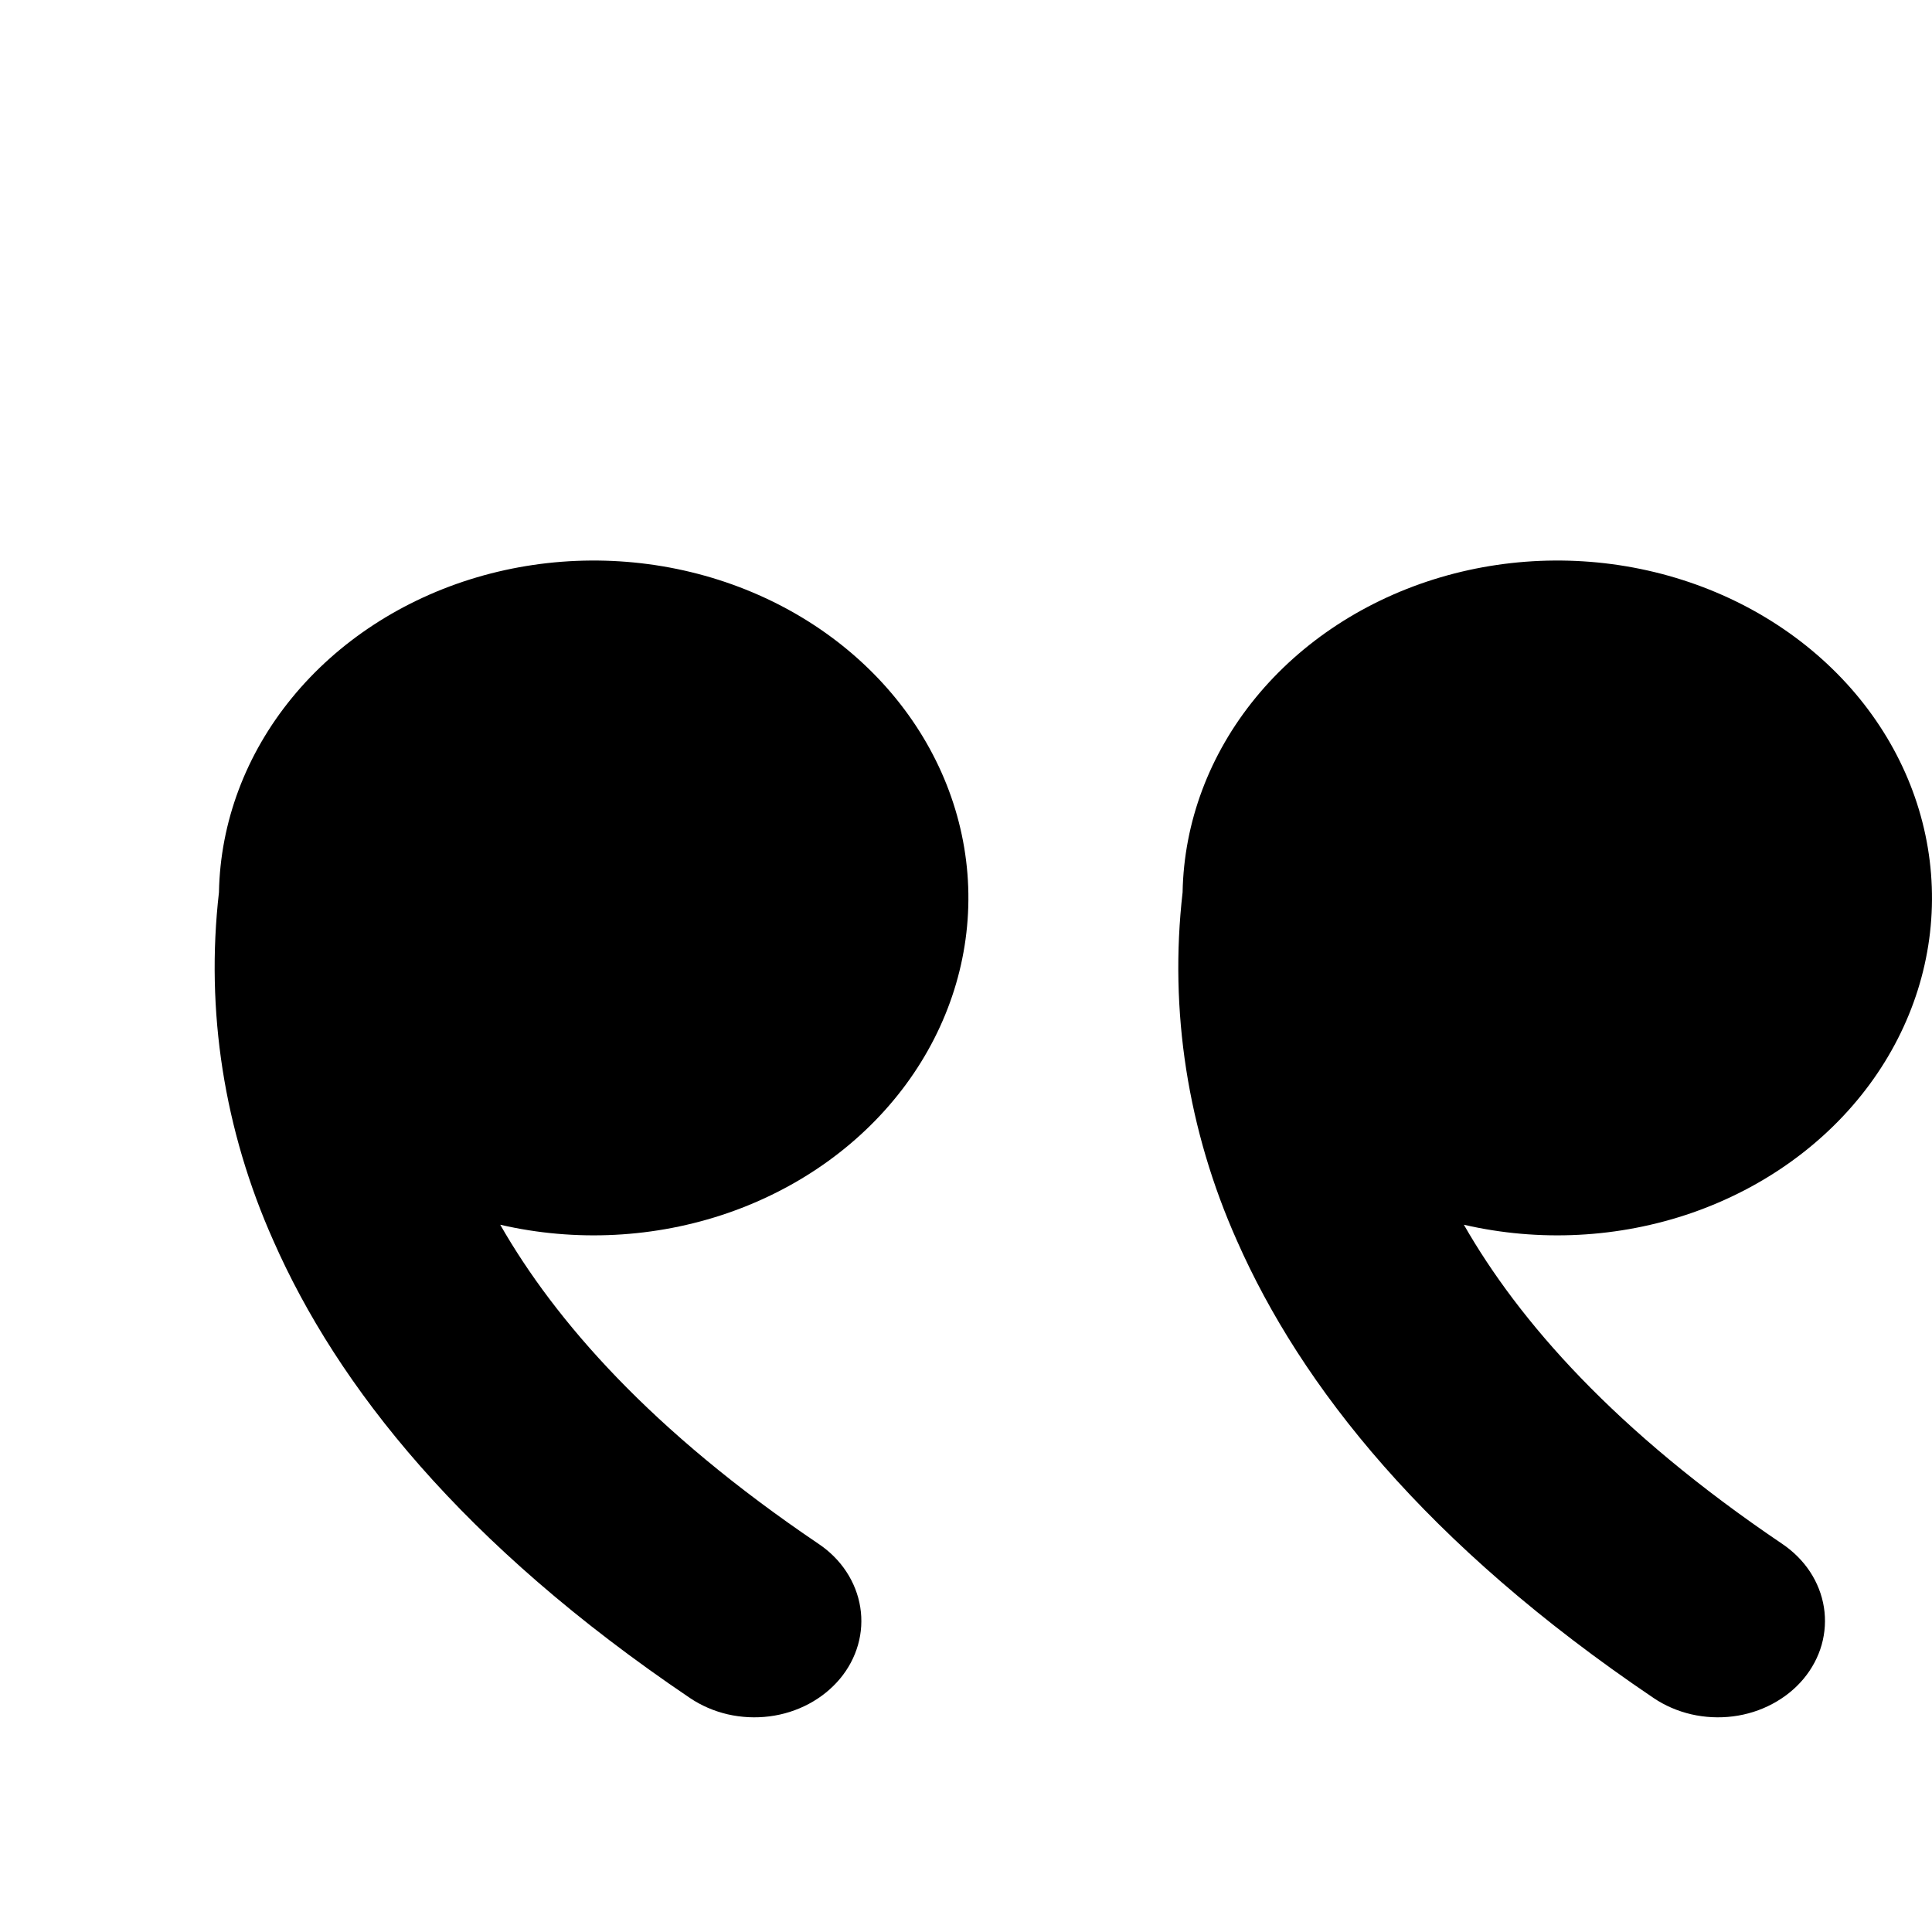
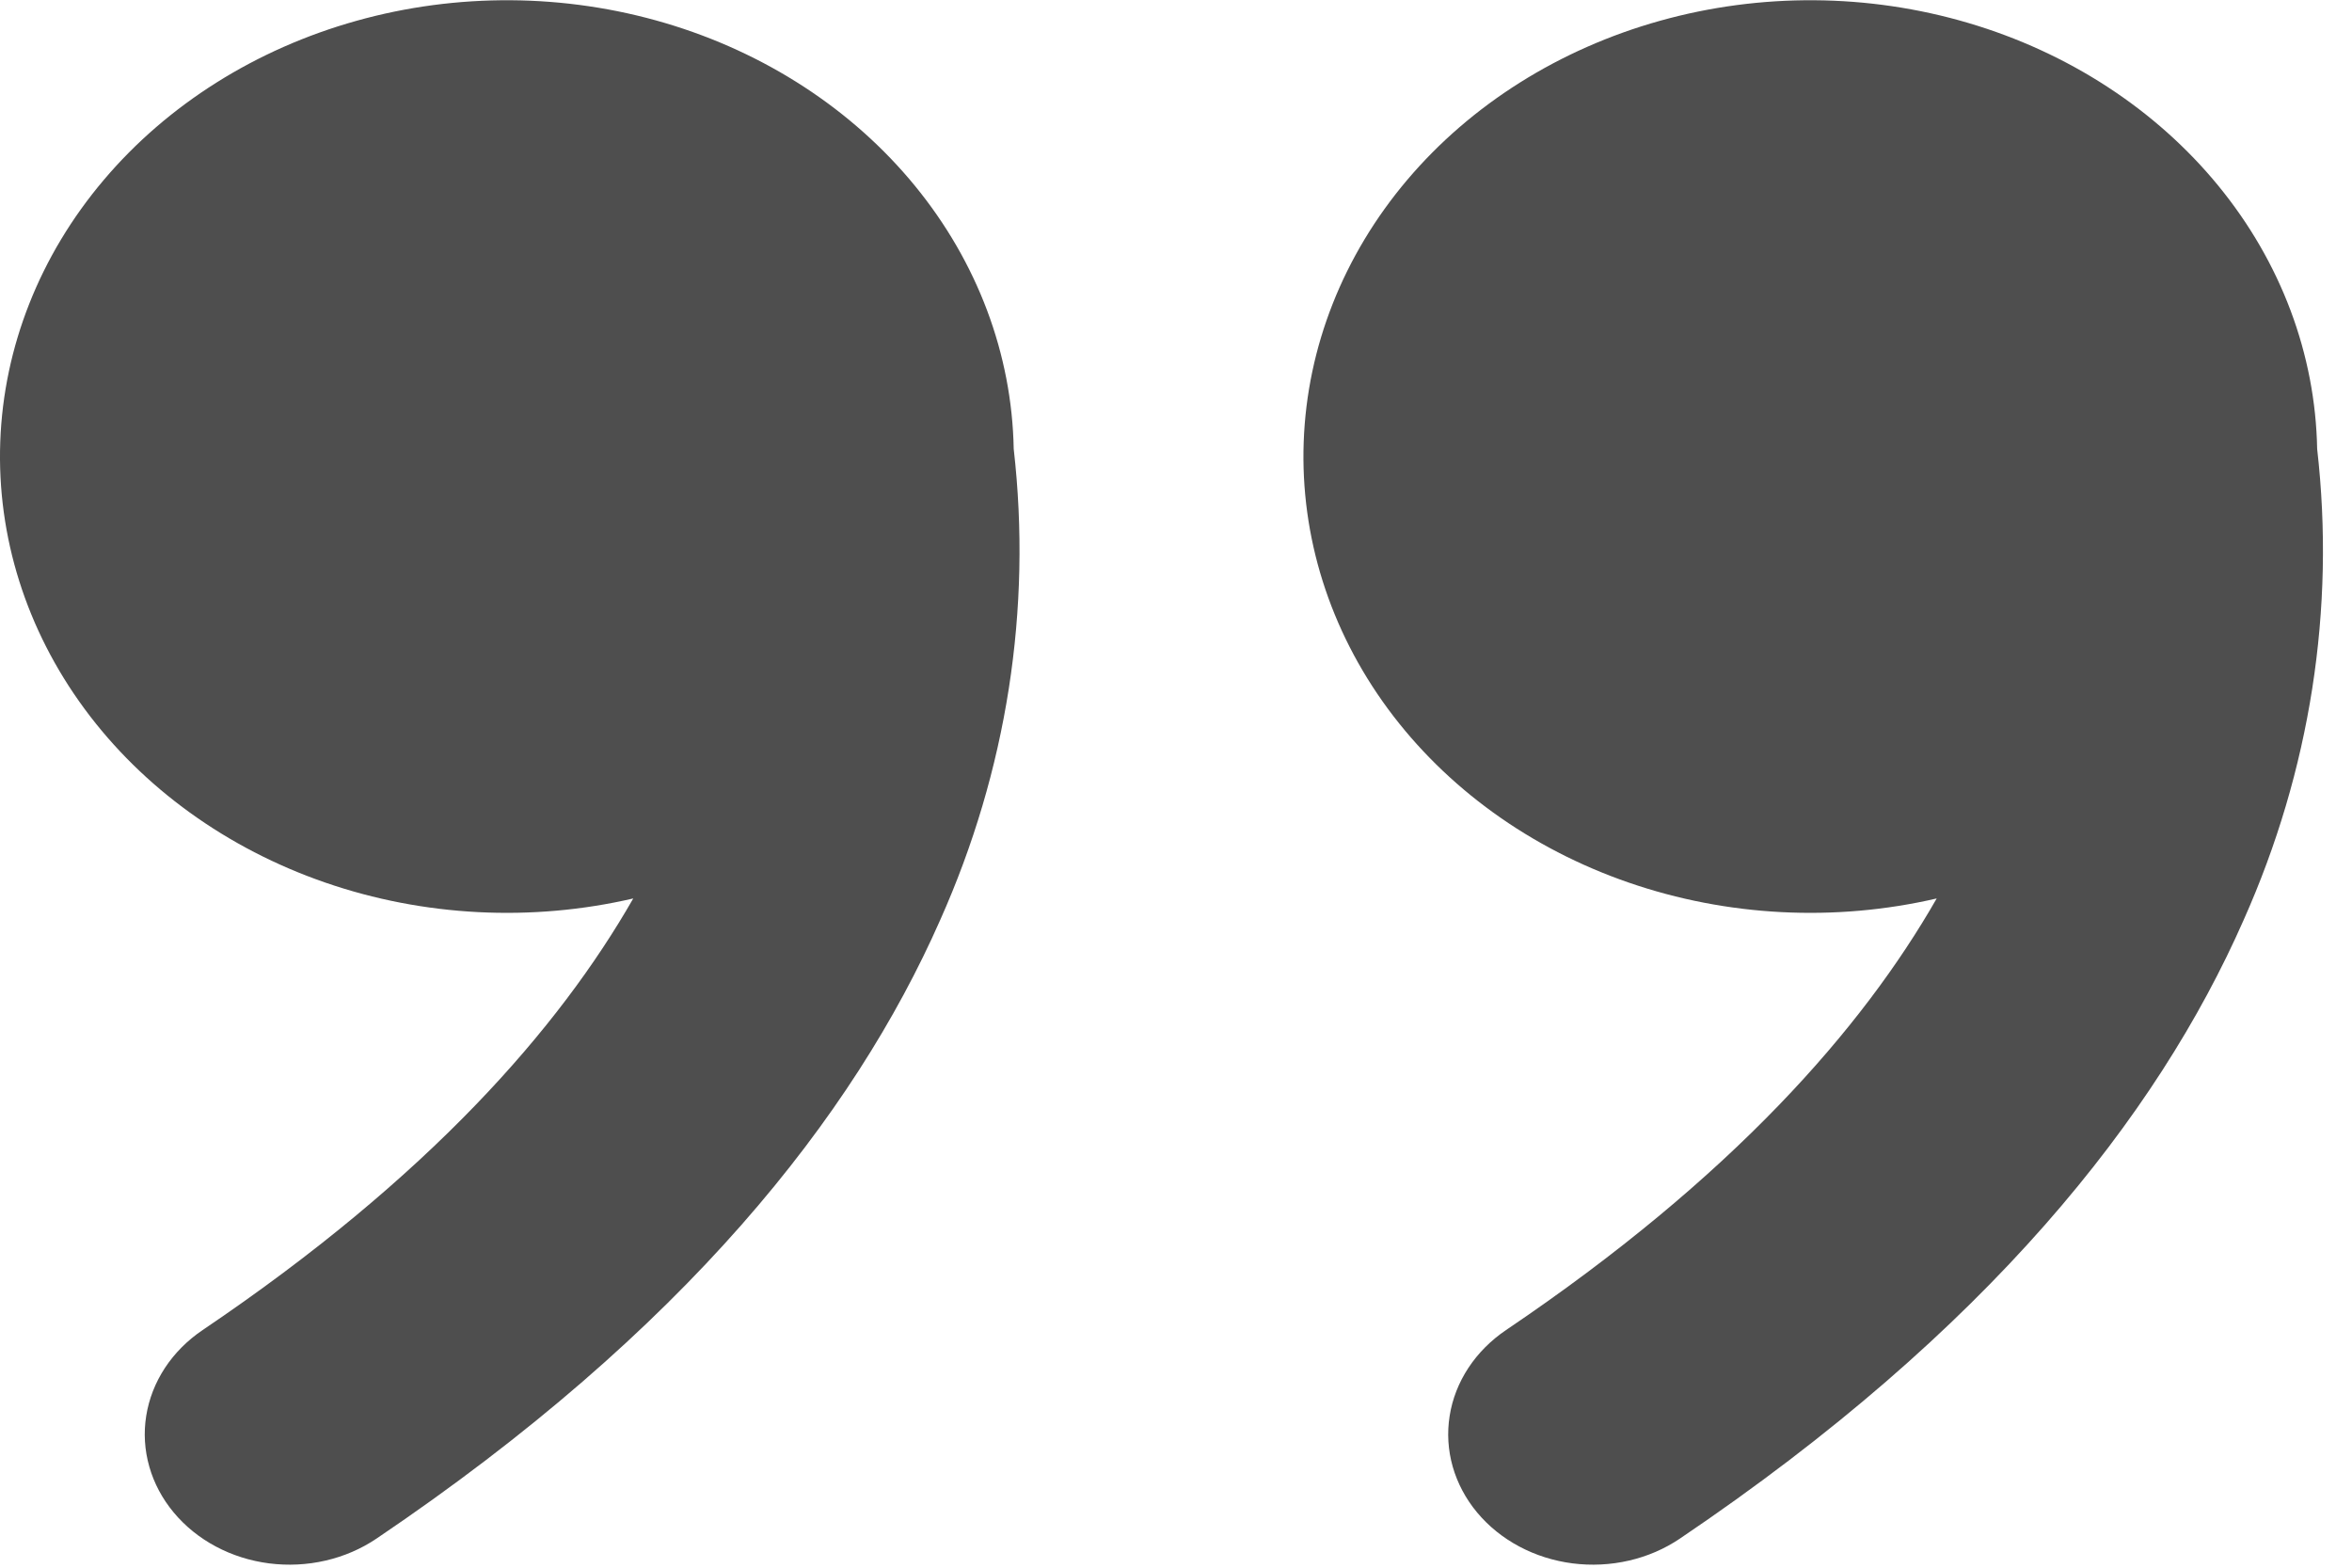
- <svg xmlns="http://www.w3.org/2000/svg" width="36" height="36" viewBox="0 0 36 36" fill="none">
-   <path d="M12.858 31.641C13.068 31.782 13.306 31.885 13.56 31.944C13.814 32.002 14.078 32.015 14.338 31.982C14.597 31.949 14.846 31.87 15.072 31.749C15.297 31.629 15.494 31.47 15.651 31.282C15.809 31.093 15.923 30.878 15.988 30.649C16.053 30.421 16.067 30.183 16.03 29.95C15.993 29.716 15.905 29.491 15.772 29.288C15.639 29.085 15.462 28.908 15.252 28.767C12.132 26.66 10.345 24.61 9.321 22.821C10.726 23.146 12.209 23.07 13.564 22.602C14.919 22.133 16.078 21.297 16.88 20.208C17.682 19.119 18.088 17.833 18.041 16.527C17.994 15.221 17.495 13.961 16.616 12.922C15.737 11.883 14.52 11.116 13.134 10.728C11.748 10.34 10.263 10.351 8.884 10.758C7.505 11.166 6.302 11.95 5.441 13.002C4.58 14.053 4.104 15.321 4.08 16.627C3.827 18.833 4.175 21.061 5.094 23.119C6.285 25.824 8.613 28.774 12.858 31.641ZM30.814 31.641C31.023 31.782 31.262 31.885 31.516 31.944C31.77 32.002 32.034 32.015 32.293 31.982C32.552 31.949 32.802 31.87 33.027 31.749C33.253 31.629 33.45 31.47 33.607 31.282C33.764 31.093 33.879 30.878 33.944 30.649C34.008 30.421 34.023 30.183 33.986 29.95C33.949 29.716 33.861 29.491 33.728 29.288C33.594 29.085 33.417 28.908 33.208 28.767C30.088 26.66 28.3 24.61 27.277 22.821C28.682 23.146 30.165 23.07 31.52 22.602C32.874 22.133 34.033 21.297 34.836 20.208C35.638 19.119 36.044 17.833 35.996 16.527C35.949 15.221 35.451 13.961 34.572 12.922C33.692 11.883 32.475 11.116 31.089 10.728C29.704 10.34 28.218 10.351 26.84 10.758C25.461 11.166 24.257 11.95 23.396 13.002C22.535 14.053 22.06 15.321 22.036 16.627C21.783 18.833 22.131 21.061 23.049 23.119C24.242 25.824 26.568 28.774 30.814 31.641Z" fill="black" />
+ <svg xmlns="http://www.w3.org/2000/svg" width="54" height="36" viewBox="0 0 54 36" fill="none">
+   <path d="M38.569 35.332C38.22 35.568 37.823 35.74 37.4 35.837C36.977 35.935 36.536 35.956 36.104 35.901C35.672 35.845 35.256 35.714 34.88 35.513C34.505 35.313 34.176 35.048 33.914 34.733C33.652 34.419 33.462 34.061 33.353 33.68C33.245 33.299 33.221 32.903 33.283 32.514C33.344 32.124 33.491 31.75 33.713 31.412C33.936 31.073 34.23 30.778 34.579 30.542C39.78 27.03 42.759 23.614 44.465 20.632C42.123 21.175 39.651 21.047 37.393 20.267C35.135 19.487 33.204 18.092 31.866 16.278C30.529 14.463 29.853 12.319 29.932 10.143C30.011 7.966 30.841 5.866 32.306 4.134C33.772 2.402 35.801 1.124 38.11 0.478C40.42 -0.169 42.896 -0.151 45.193 0.528C47.491 1.207 49.497 2.514 50.932 4.267C52.367 6.02 53.16 8.132 53.2 10.309C53.621 13.986 53.041 17.7 51.511 21.129C49.526 25.638 45.645 30.554 38.569 35.332ZM8.644 35.332C8.294 35.568 7.897 35.74 7.474 35.837C7.051 35.935 6.611 35.956 6.178 35.901C5.746 35.845 5.33 35.714 4.954 35.513C4.579 35.313 4.251 35.048 3.989 34.733C3.727 34.419 3.536 34.061 3.428 33.68C3.319 33.299 3.295 32.903 3.357 32.514C3.419 32.124 3.565 31.75 3.787 31.412C4.01 31.073 4.304 30.778 4.654 30.542C9.854 27.03 12.833 23.614 14.539 20.632C12.197 21.175 9.725 21.047 7.467 20.267C5.21 19.487 3.278 18.092 1.941 16.278C0.604 14.463 -0.073 12.319 0.006 10.143C0.085 7.966 0.915 5.866 2.381 4.134C3.846 2.402 5.875 1.124 8.184 0.478C10.494 -0.169 12.97 -0.151 15.268 0.528C17.565 1.207 19.571 2.514 21.006 4.267C22.441 6.02 23.234 8.132 23.274 10.309C23.695 13.986 23.116 17.7 21.585 21.129C19.596 25.638 15.72 30.554 8.644 35.332Z" fill="#4E4E4E" />
</svg>
